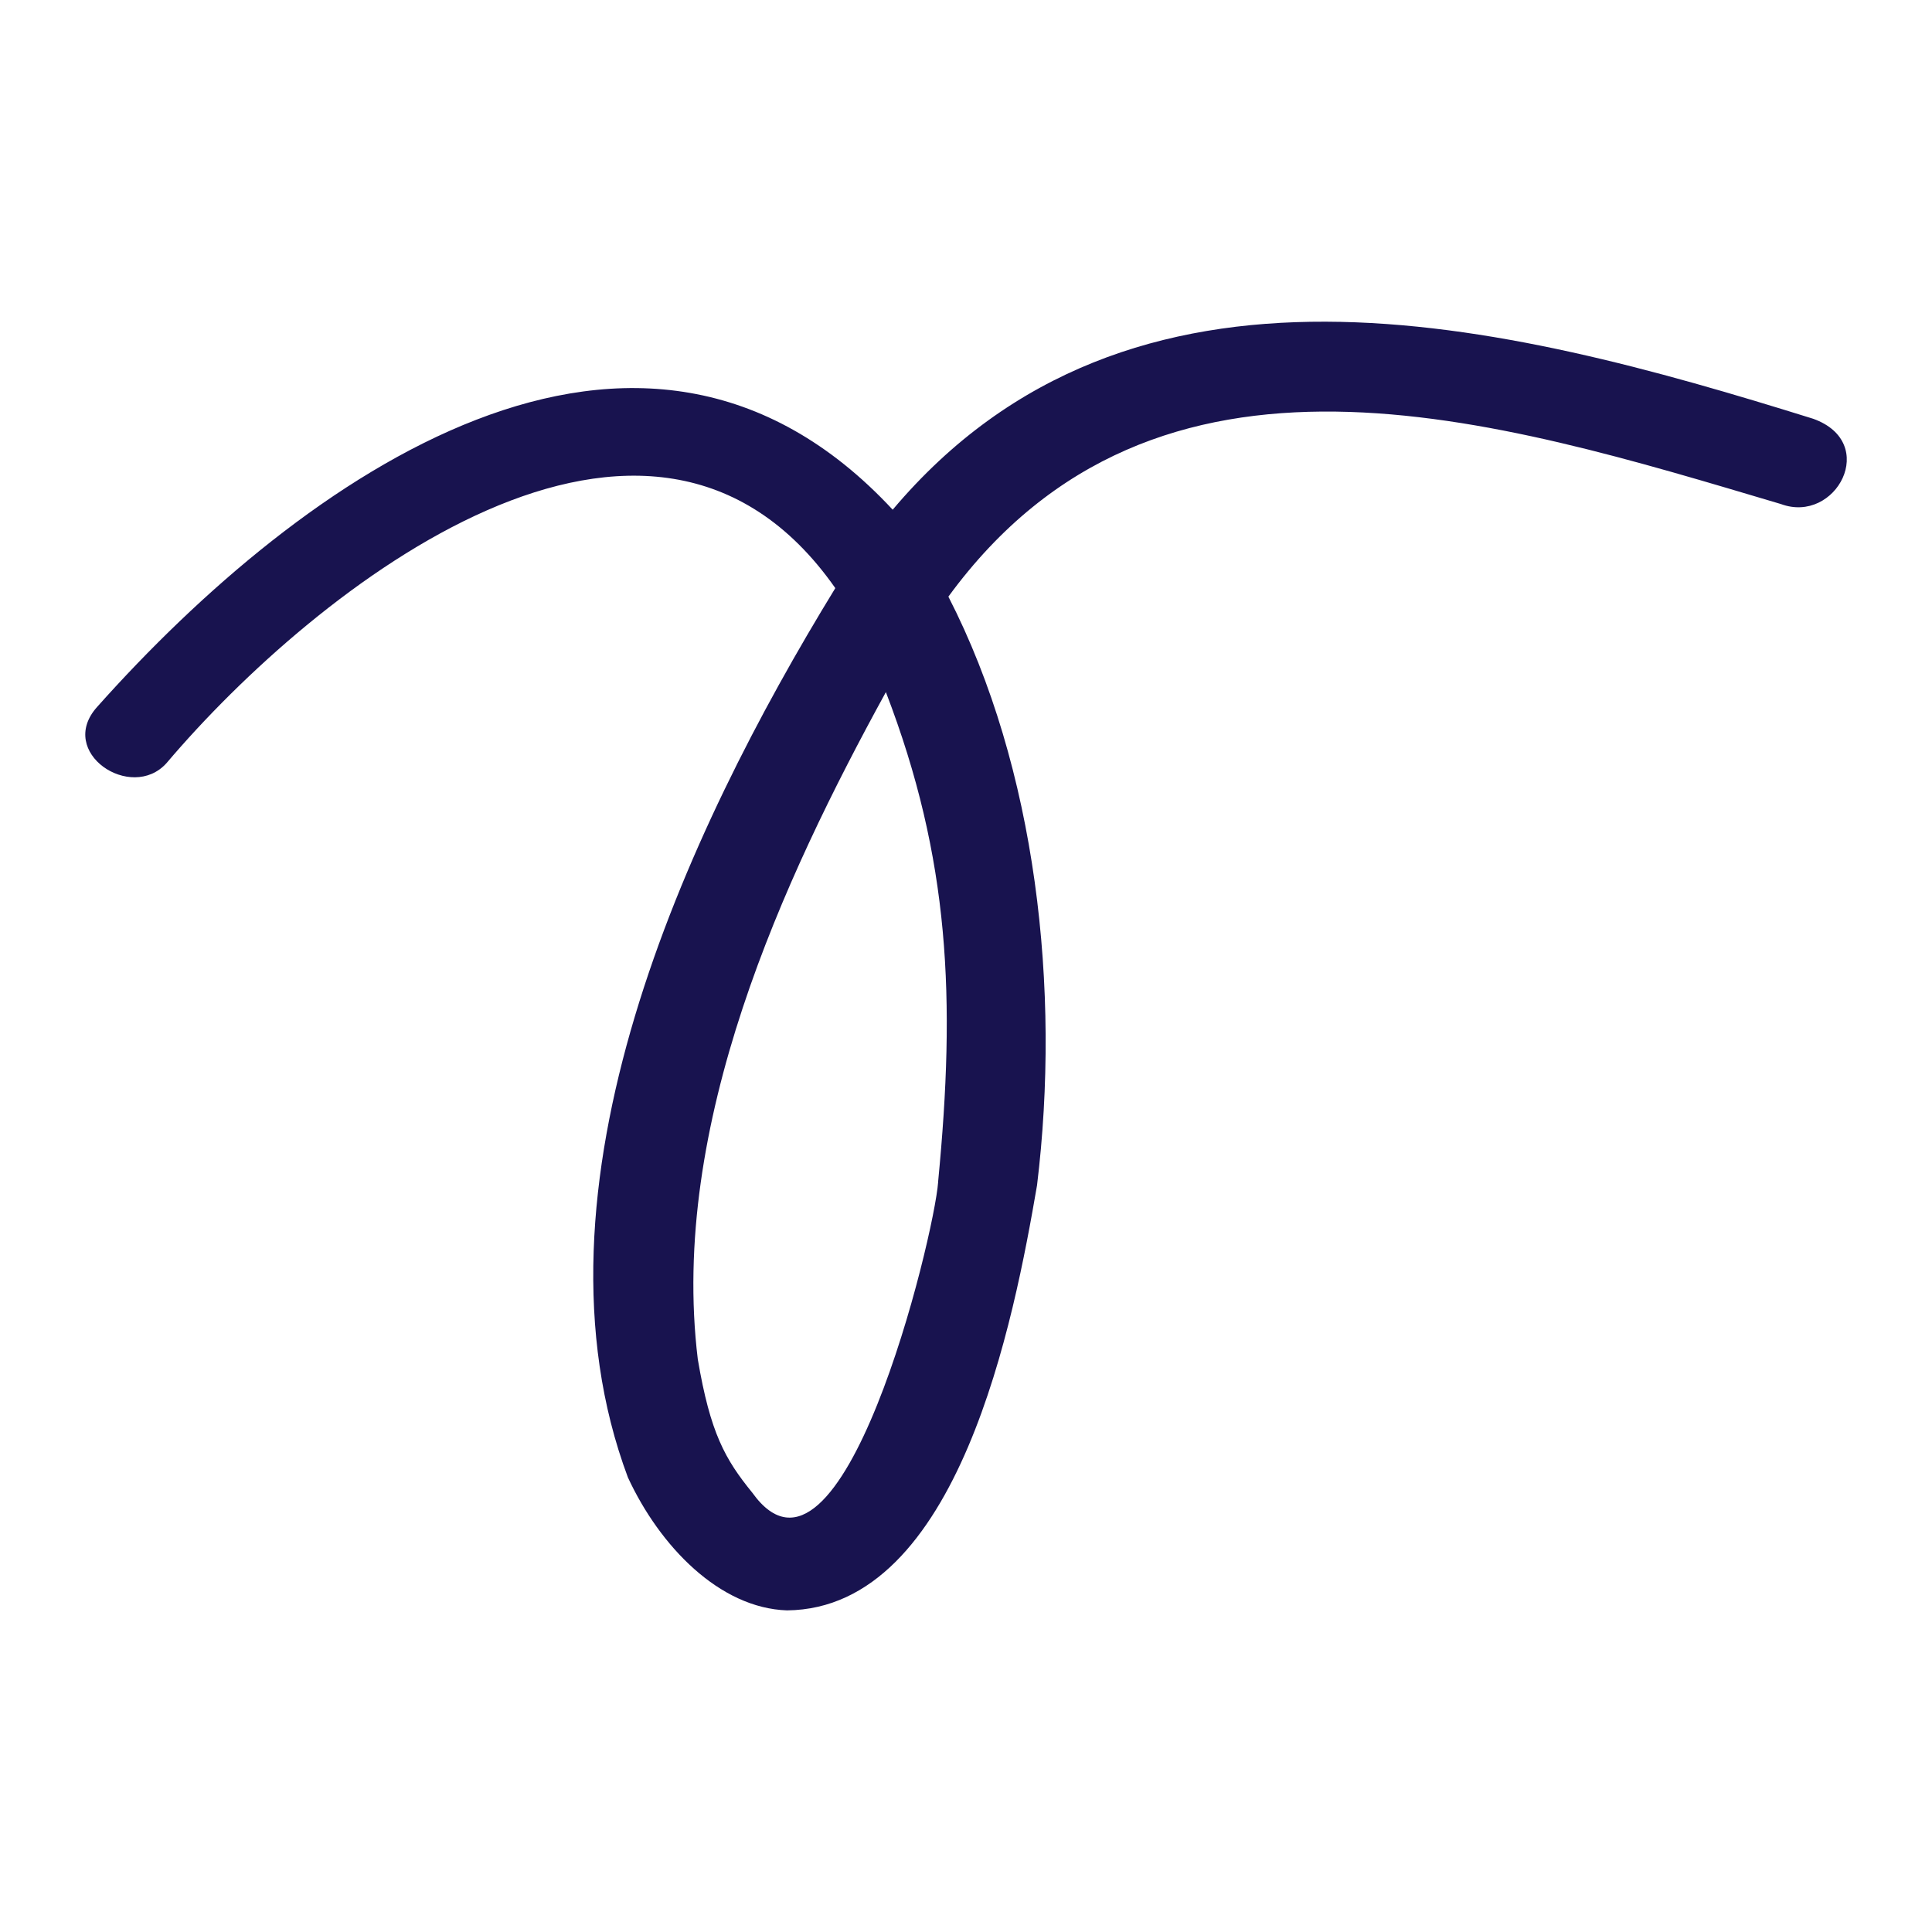
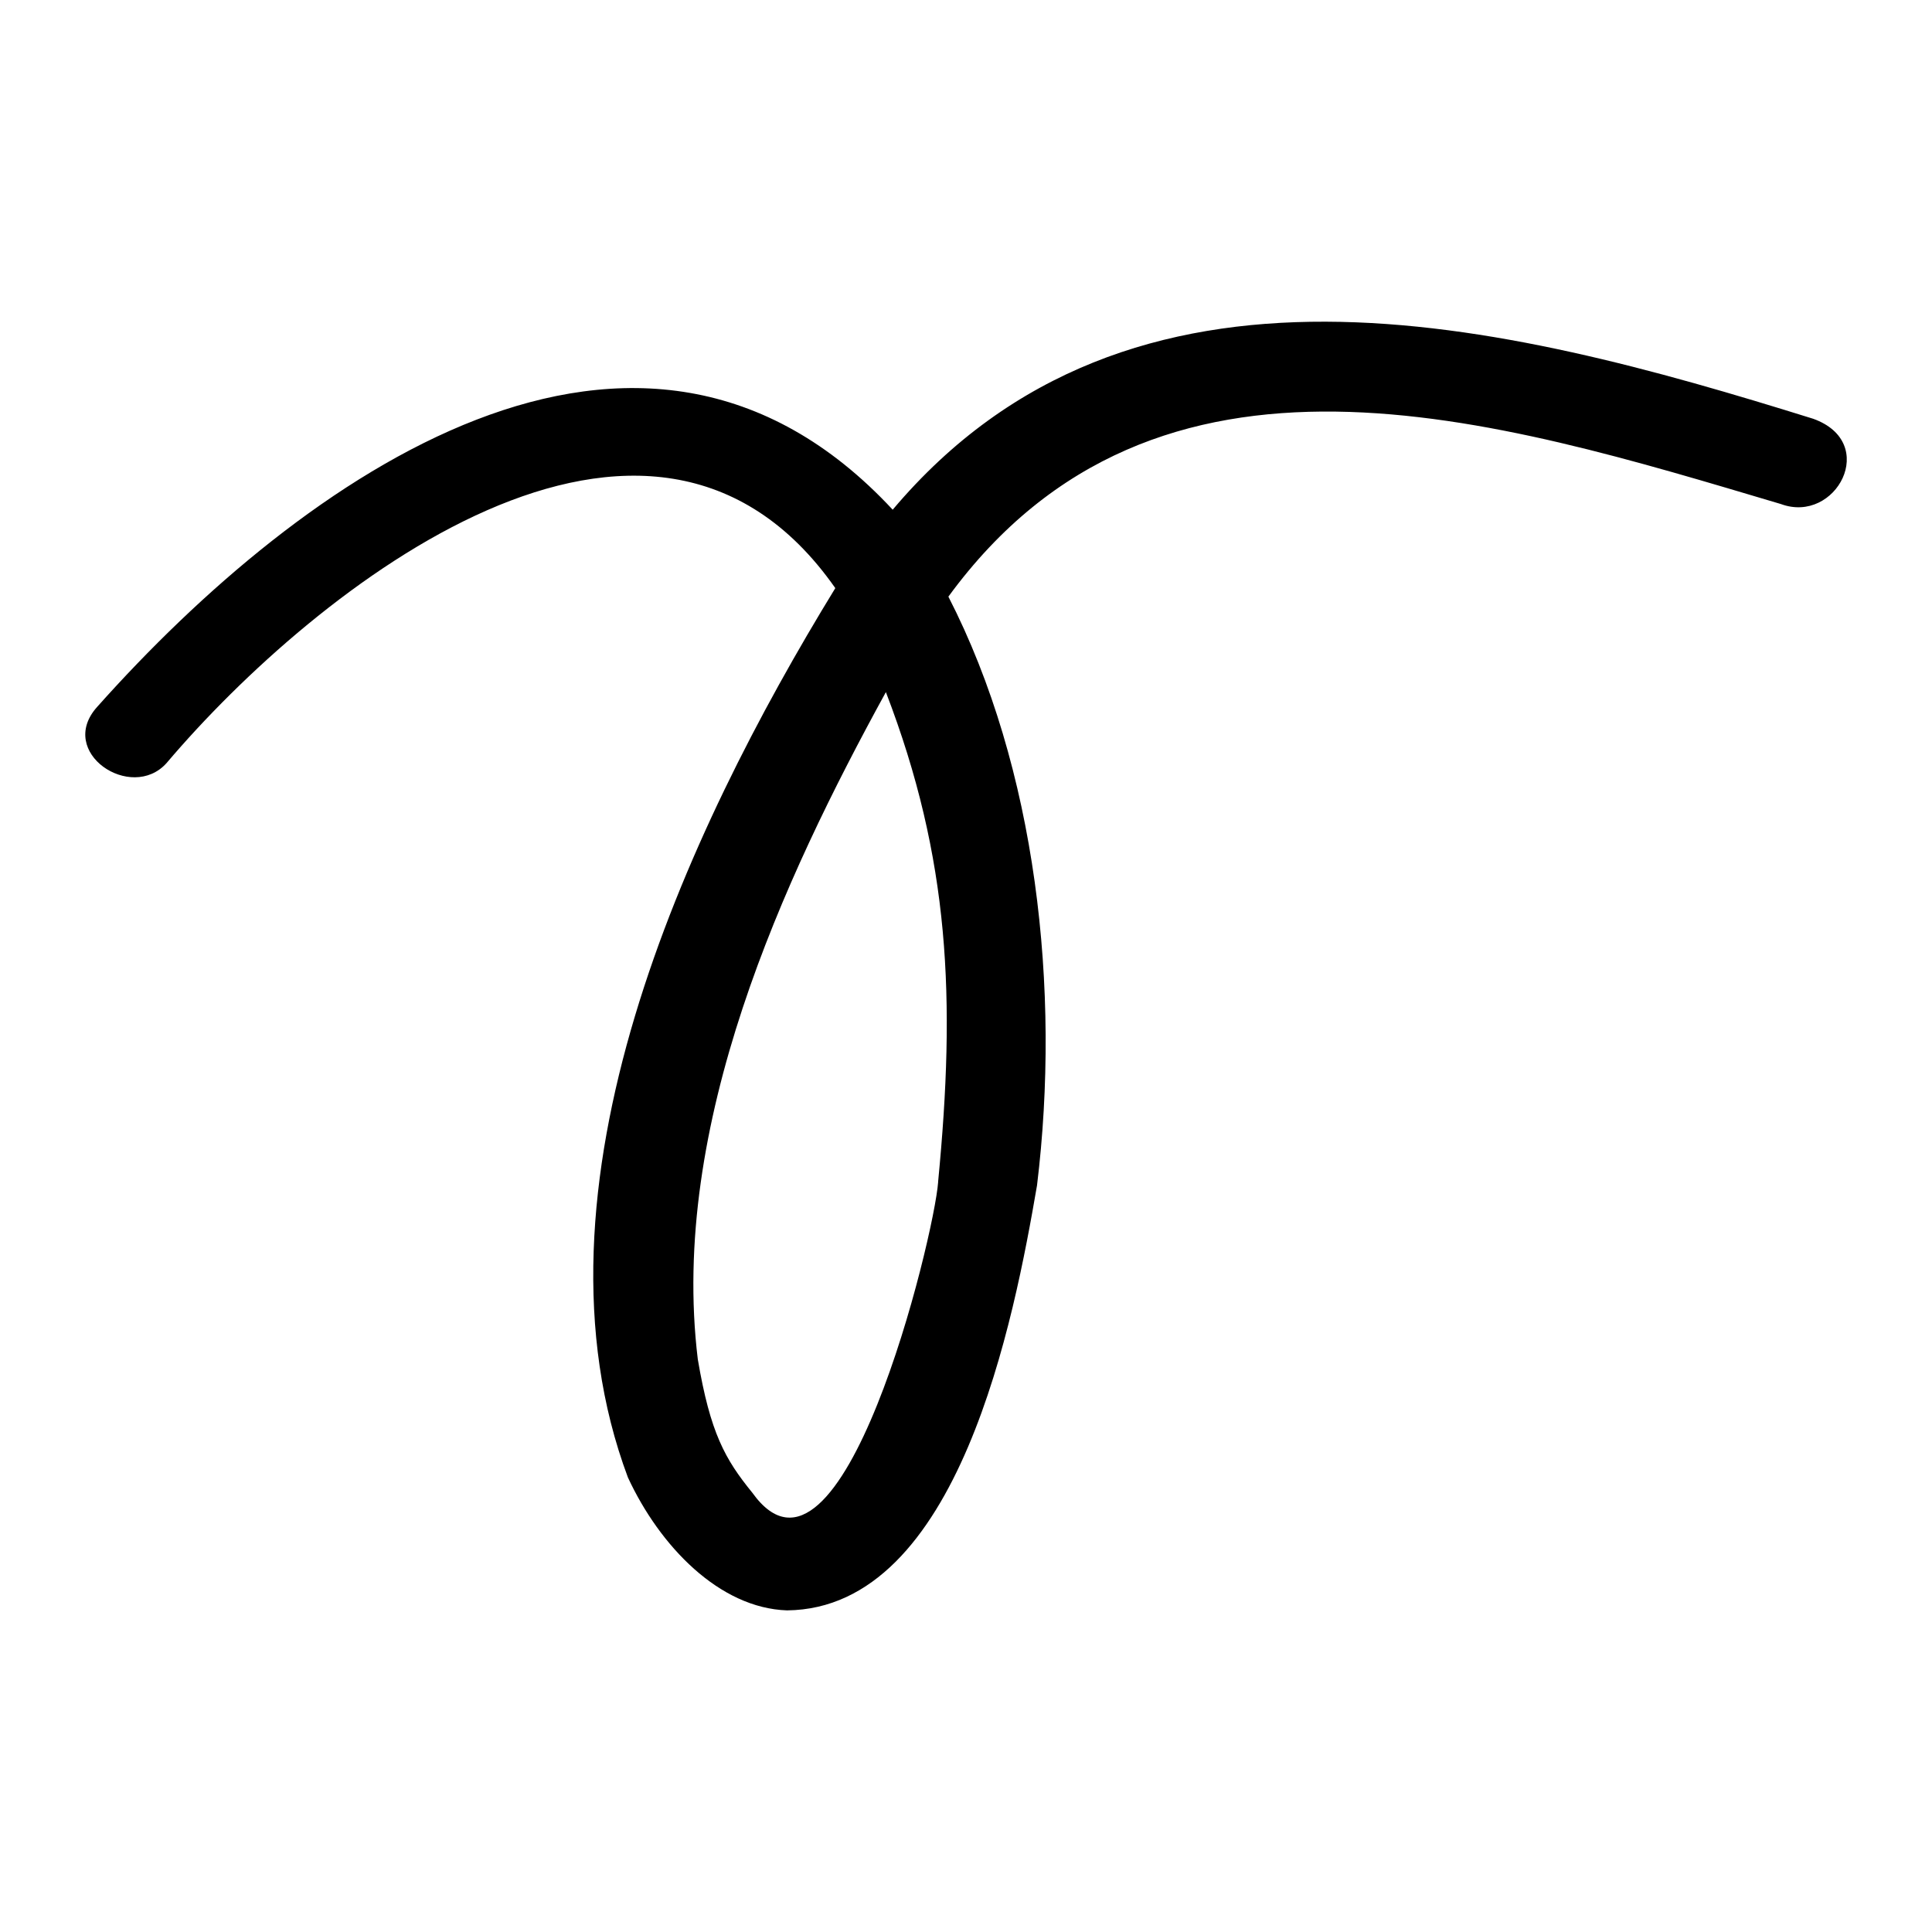
- <svg xmlns="http://www.w3.org/2000/svg" viewBox="0 0 340 340" fill="#18134F">
+ <svg xmlns="http://www.w3.org/2000/svg" viewBox="0 0 340 340" fill="#000000">
  <path d="M319.1 73.7c-54.8-17.1-120-33.8-162 16-44.7-48.1-104-5.7-140 34.7-7.2 8 6 16.8 12.2 9.9 26.2-30.9 85-77.5 117.7-30.8-26.4 43.1-55.5 105.7-36.5 156.5 5.6 12.1 16.1 23 28 23.4 30.3-.3 40-51.5 44-74.8 4.2-34.5-.1-73.4-15.6-103.6 36.7-50.2 96.3-31.2 146.5-16.3 9.7 3.6 17.4-10.8 5.7-15ZM165.1 208c-.7 9.7-17 76.6-32.7 54.7-4.8-5.9-7.4-10.5-9.6-23.5-5-41.2 15-84.4 33.1-117.4 11.3 29.4 12.3 54 9.2 86.1Z" />
</svg>
